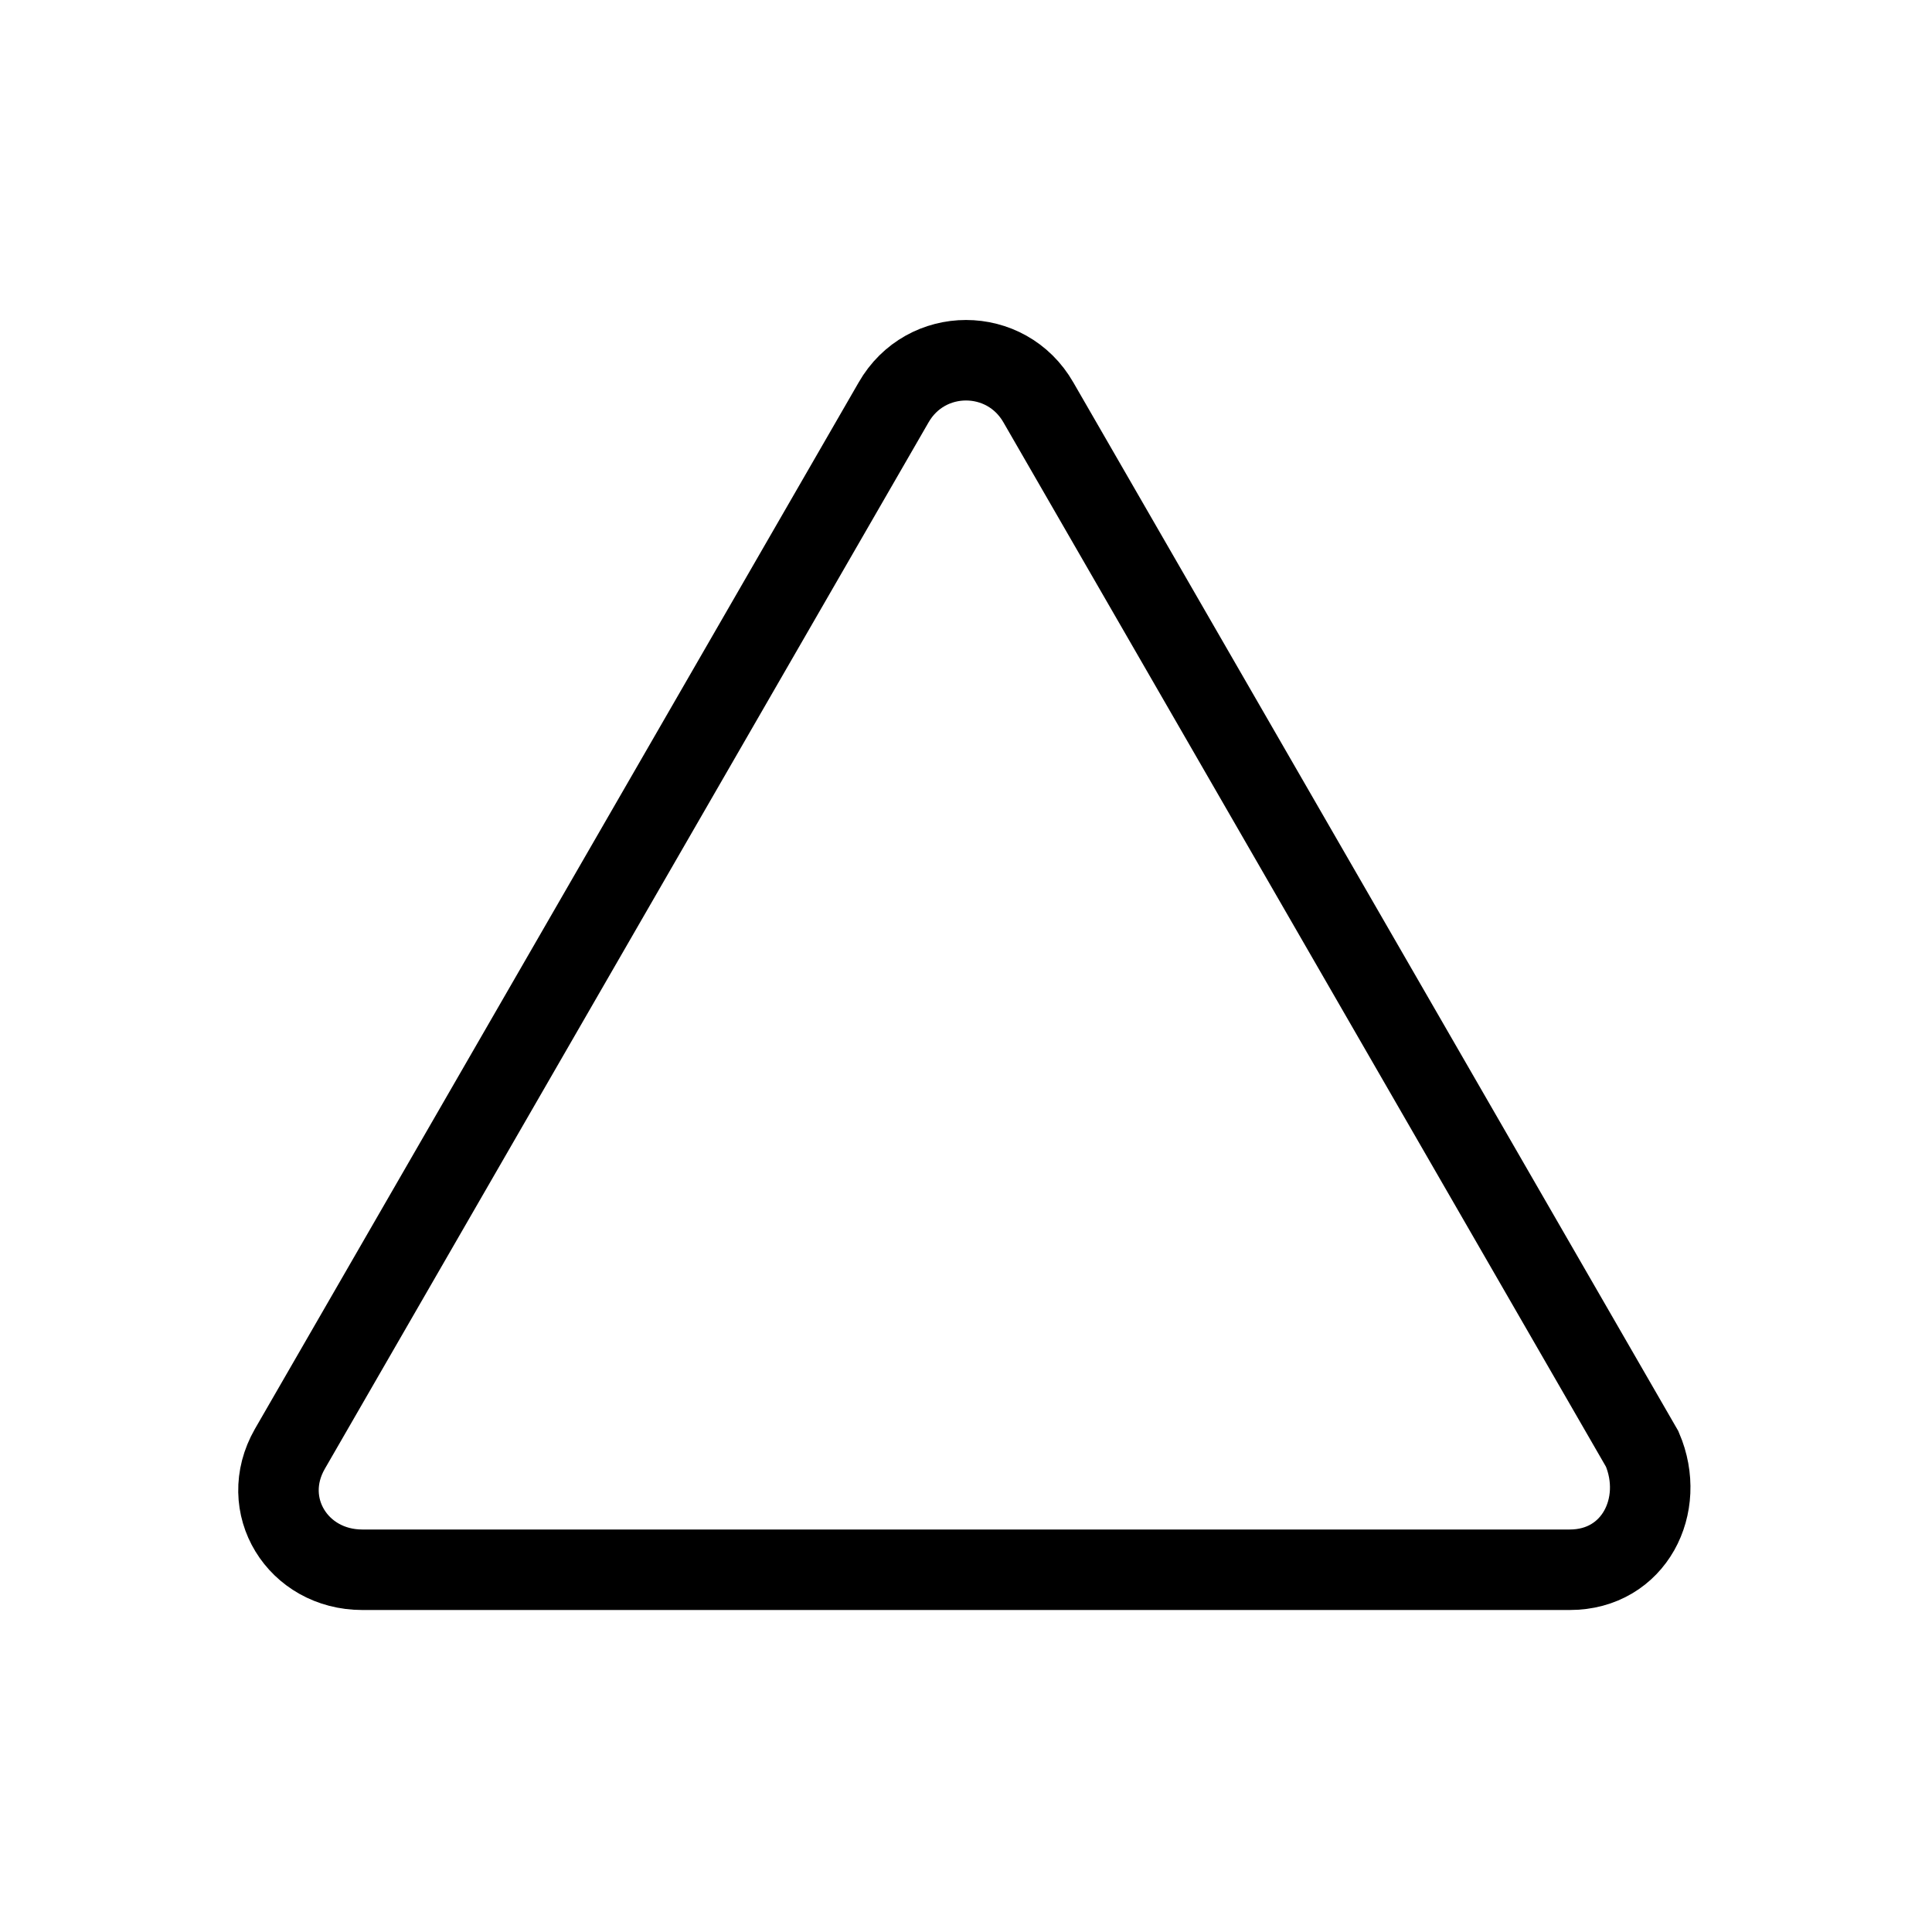
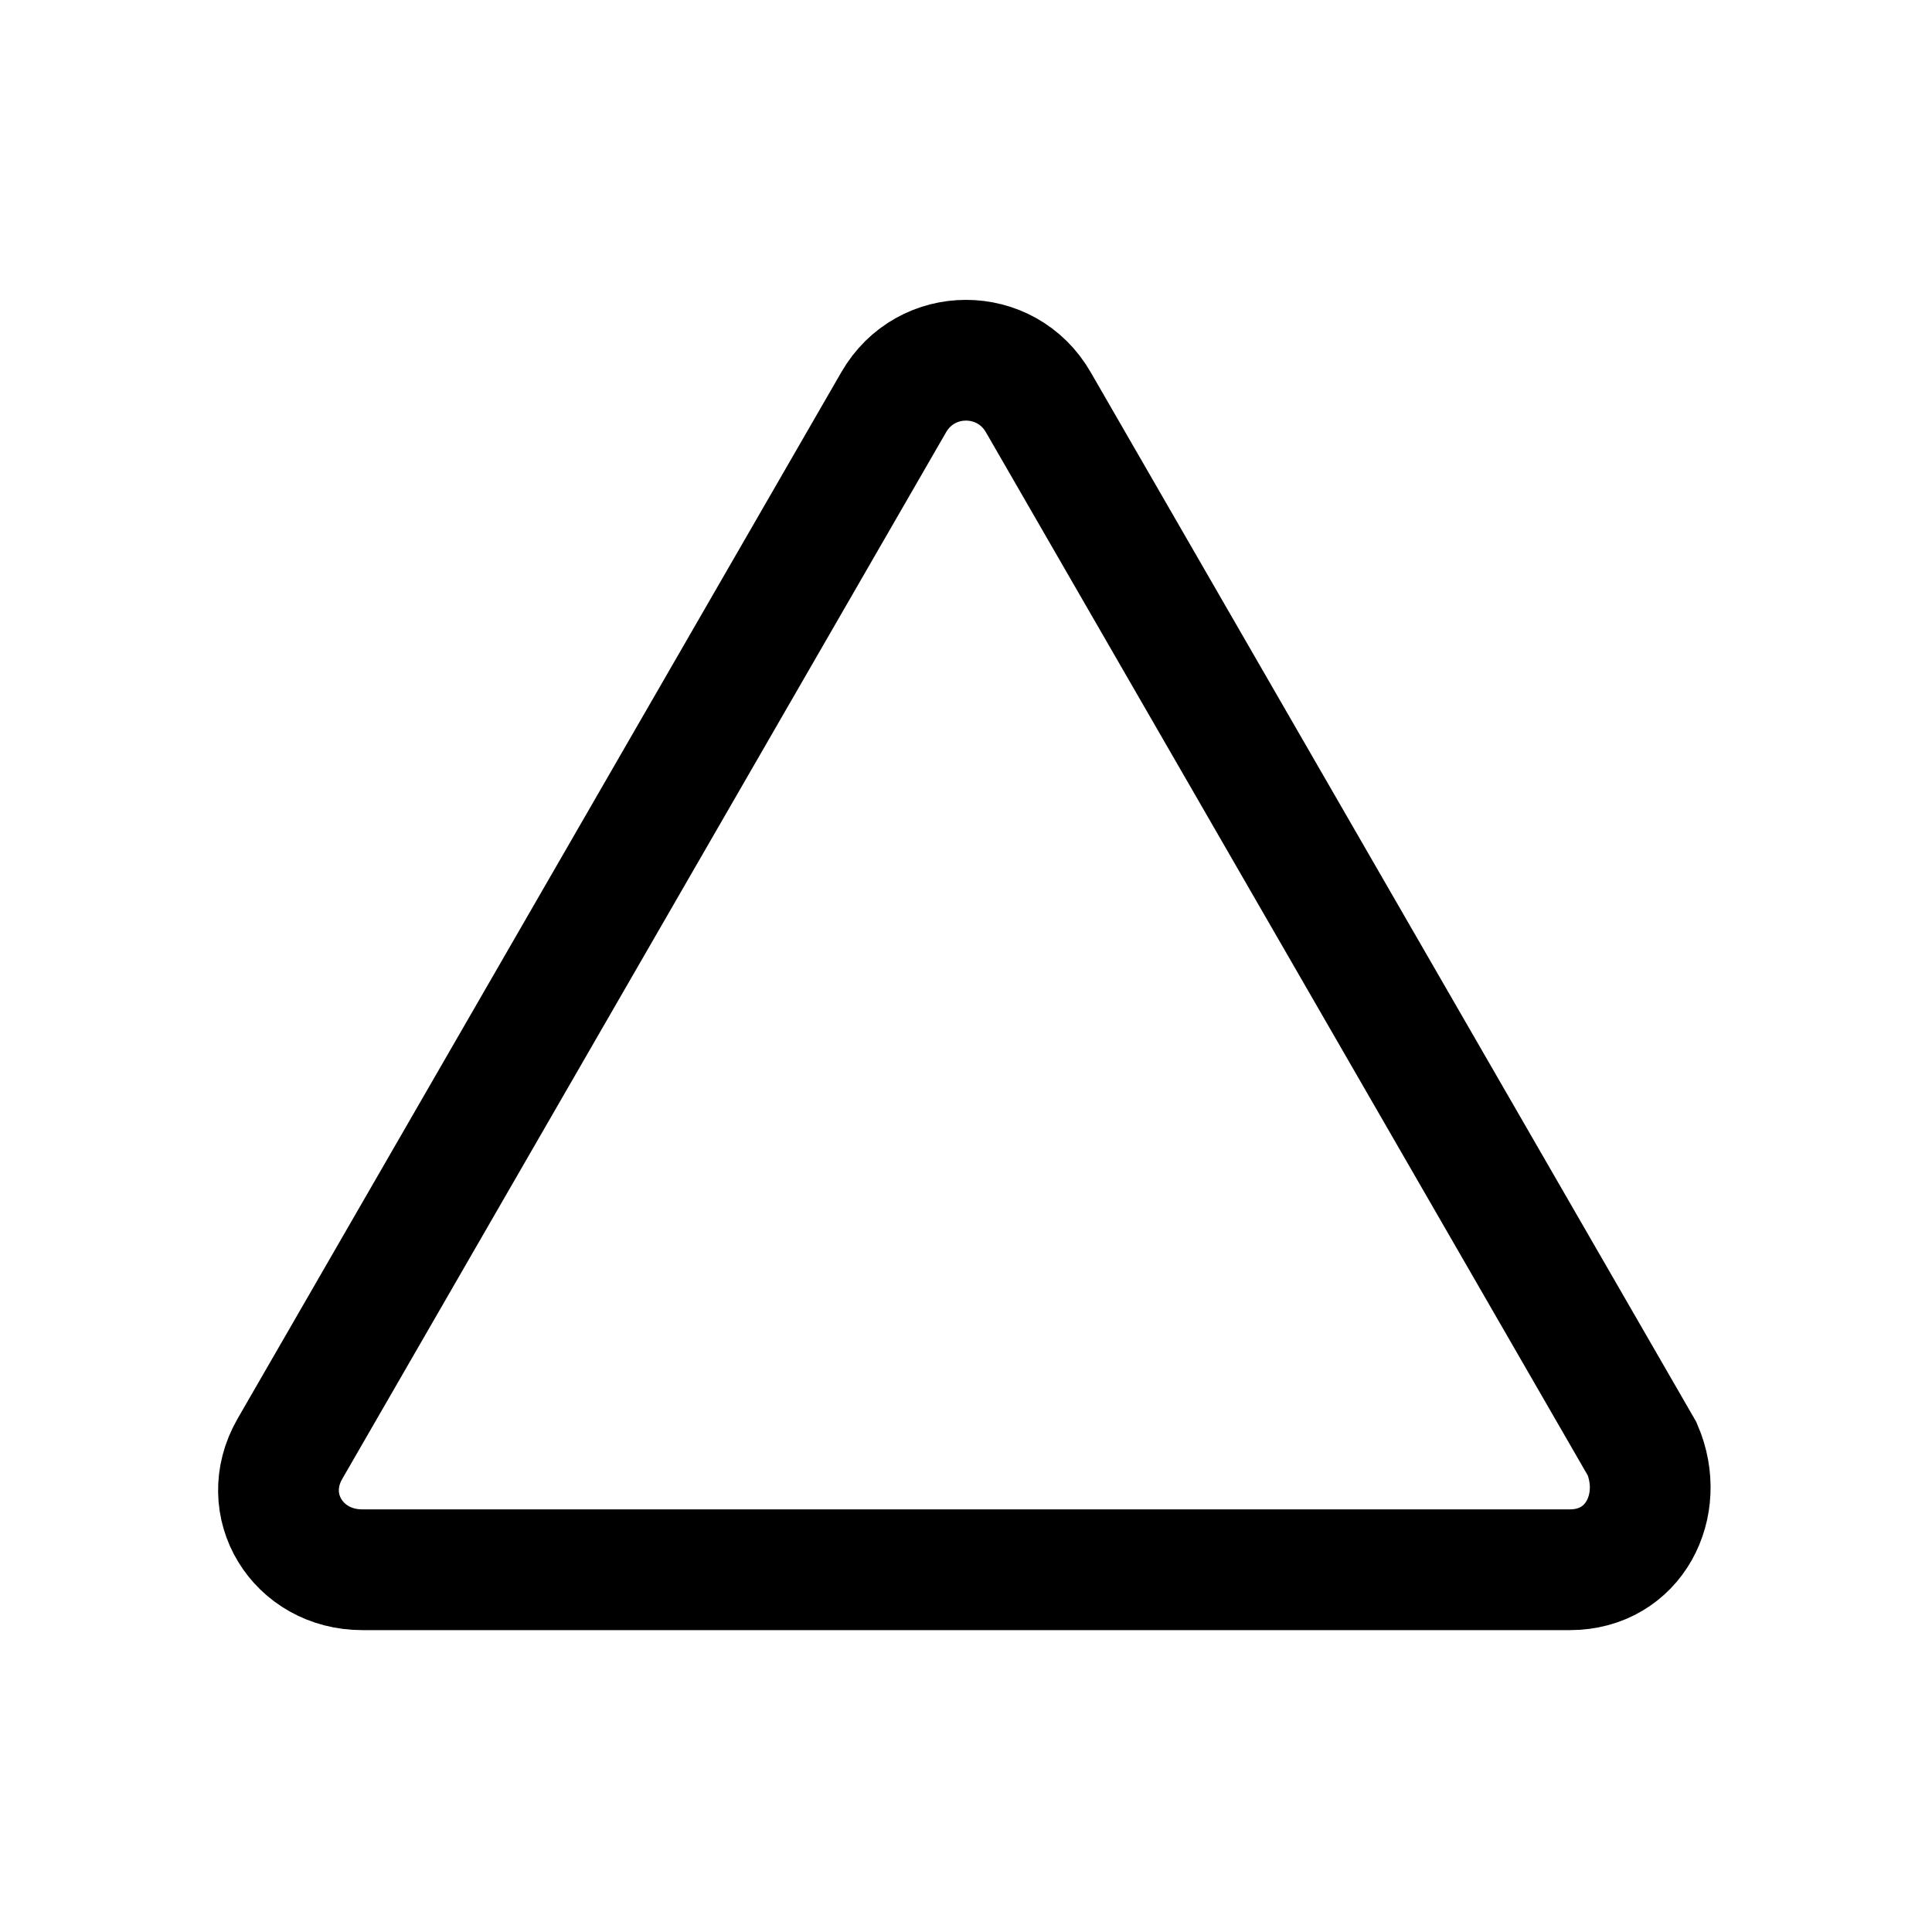
<svg xmlns="http://www.w3.org/2000/svg" version="1.1" x="0px" y="0px" viewBox="0 0 24 24" style="enable-background:new 0 0 24 24;" xml:space="preserve">
  <style type="text/css">
- 	.st0{fill:none;stroke:#000000;stroke-miterlimit:10;}
+ 	.st0{fill:none;stroke:#000000;stroke-width:1.5;stroke-miterlimit:10;}
</style>
  <path class="st0" d="M11.1,5L3.6,18c-0.4,0.7,0.1,1.5,0.9,1.5h15c0.8,0,1.2-0.8,0.9-1.5L12.9,5C12.5,4.3,11.5,4.3,11.1,5z" />
</svg>
